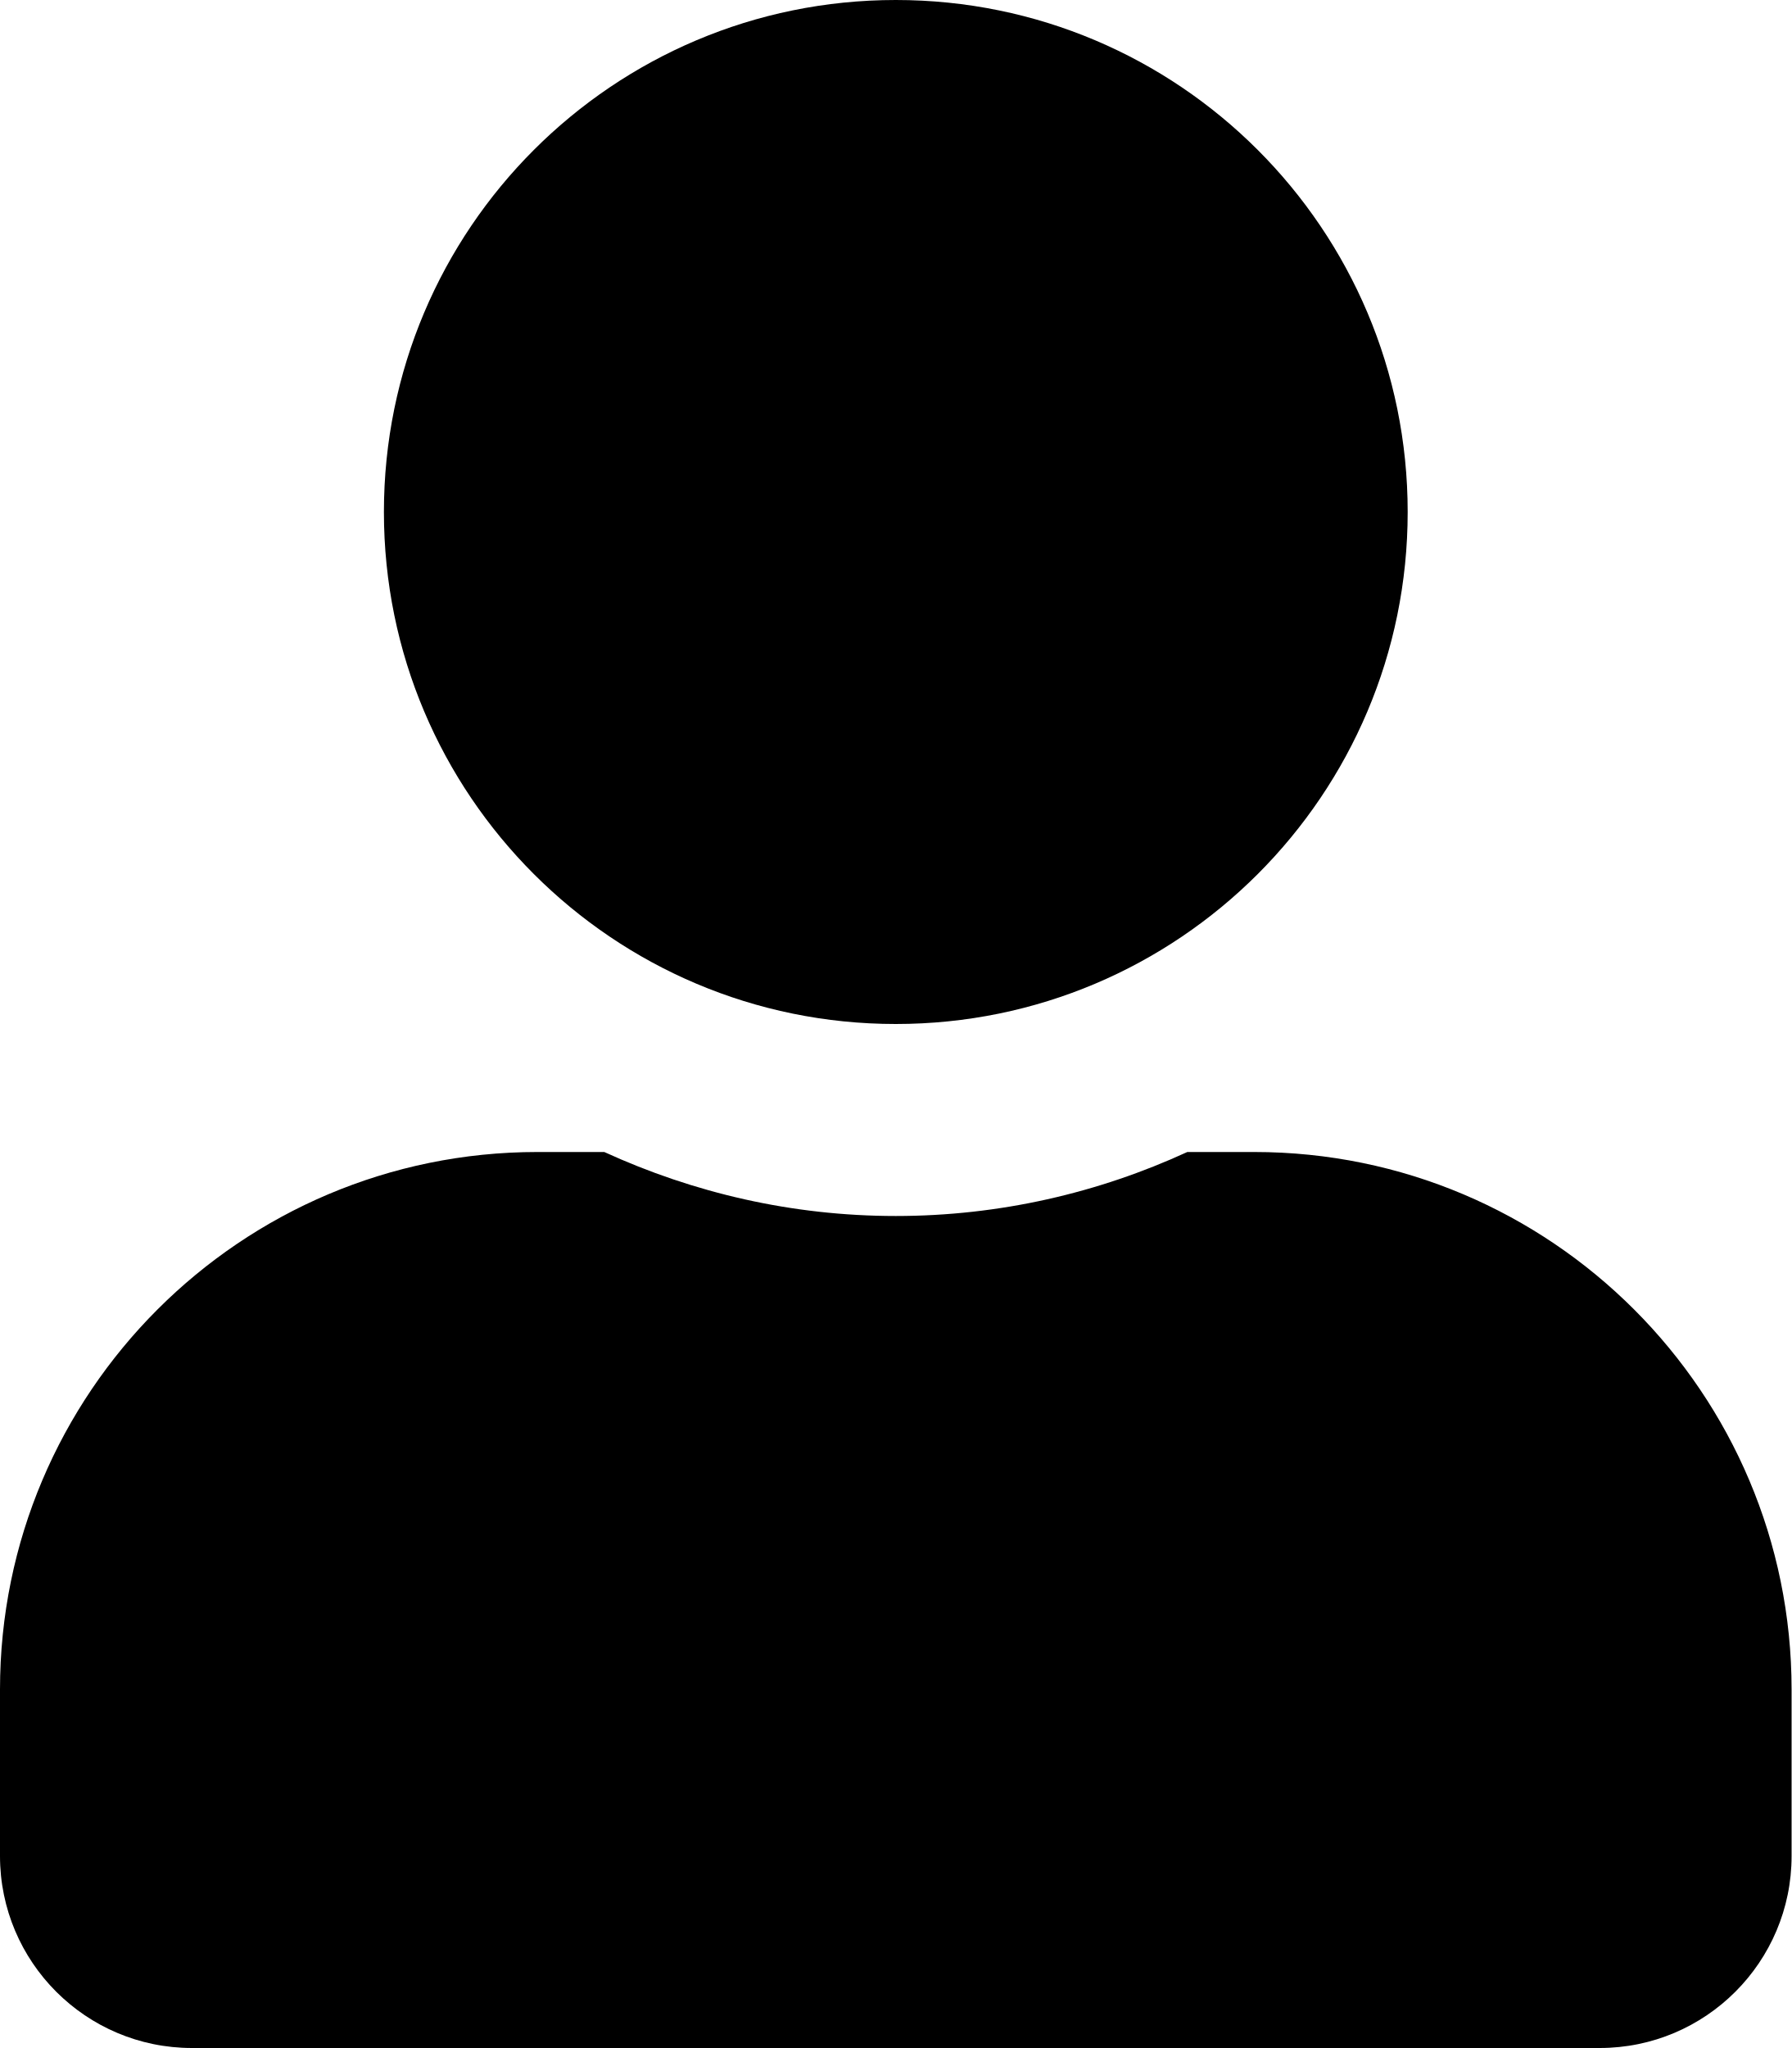
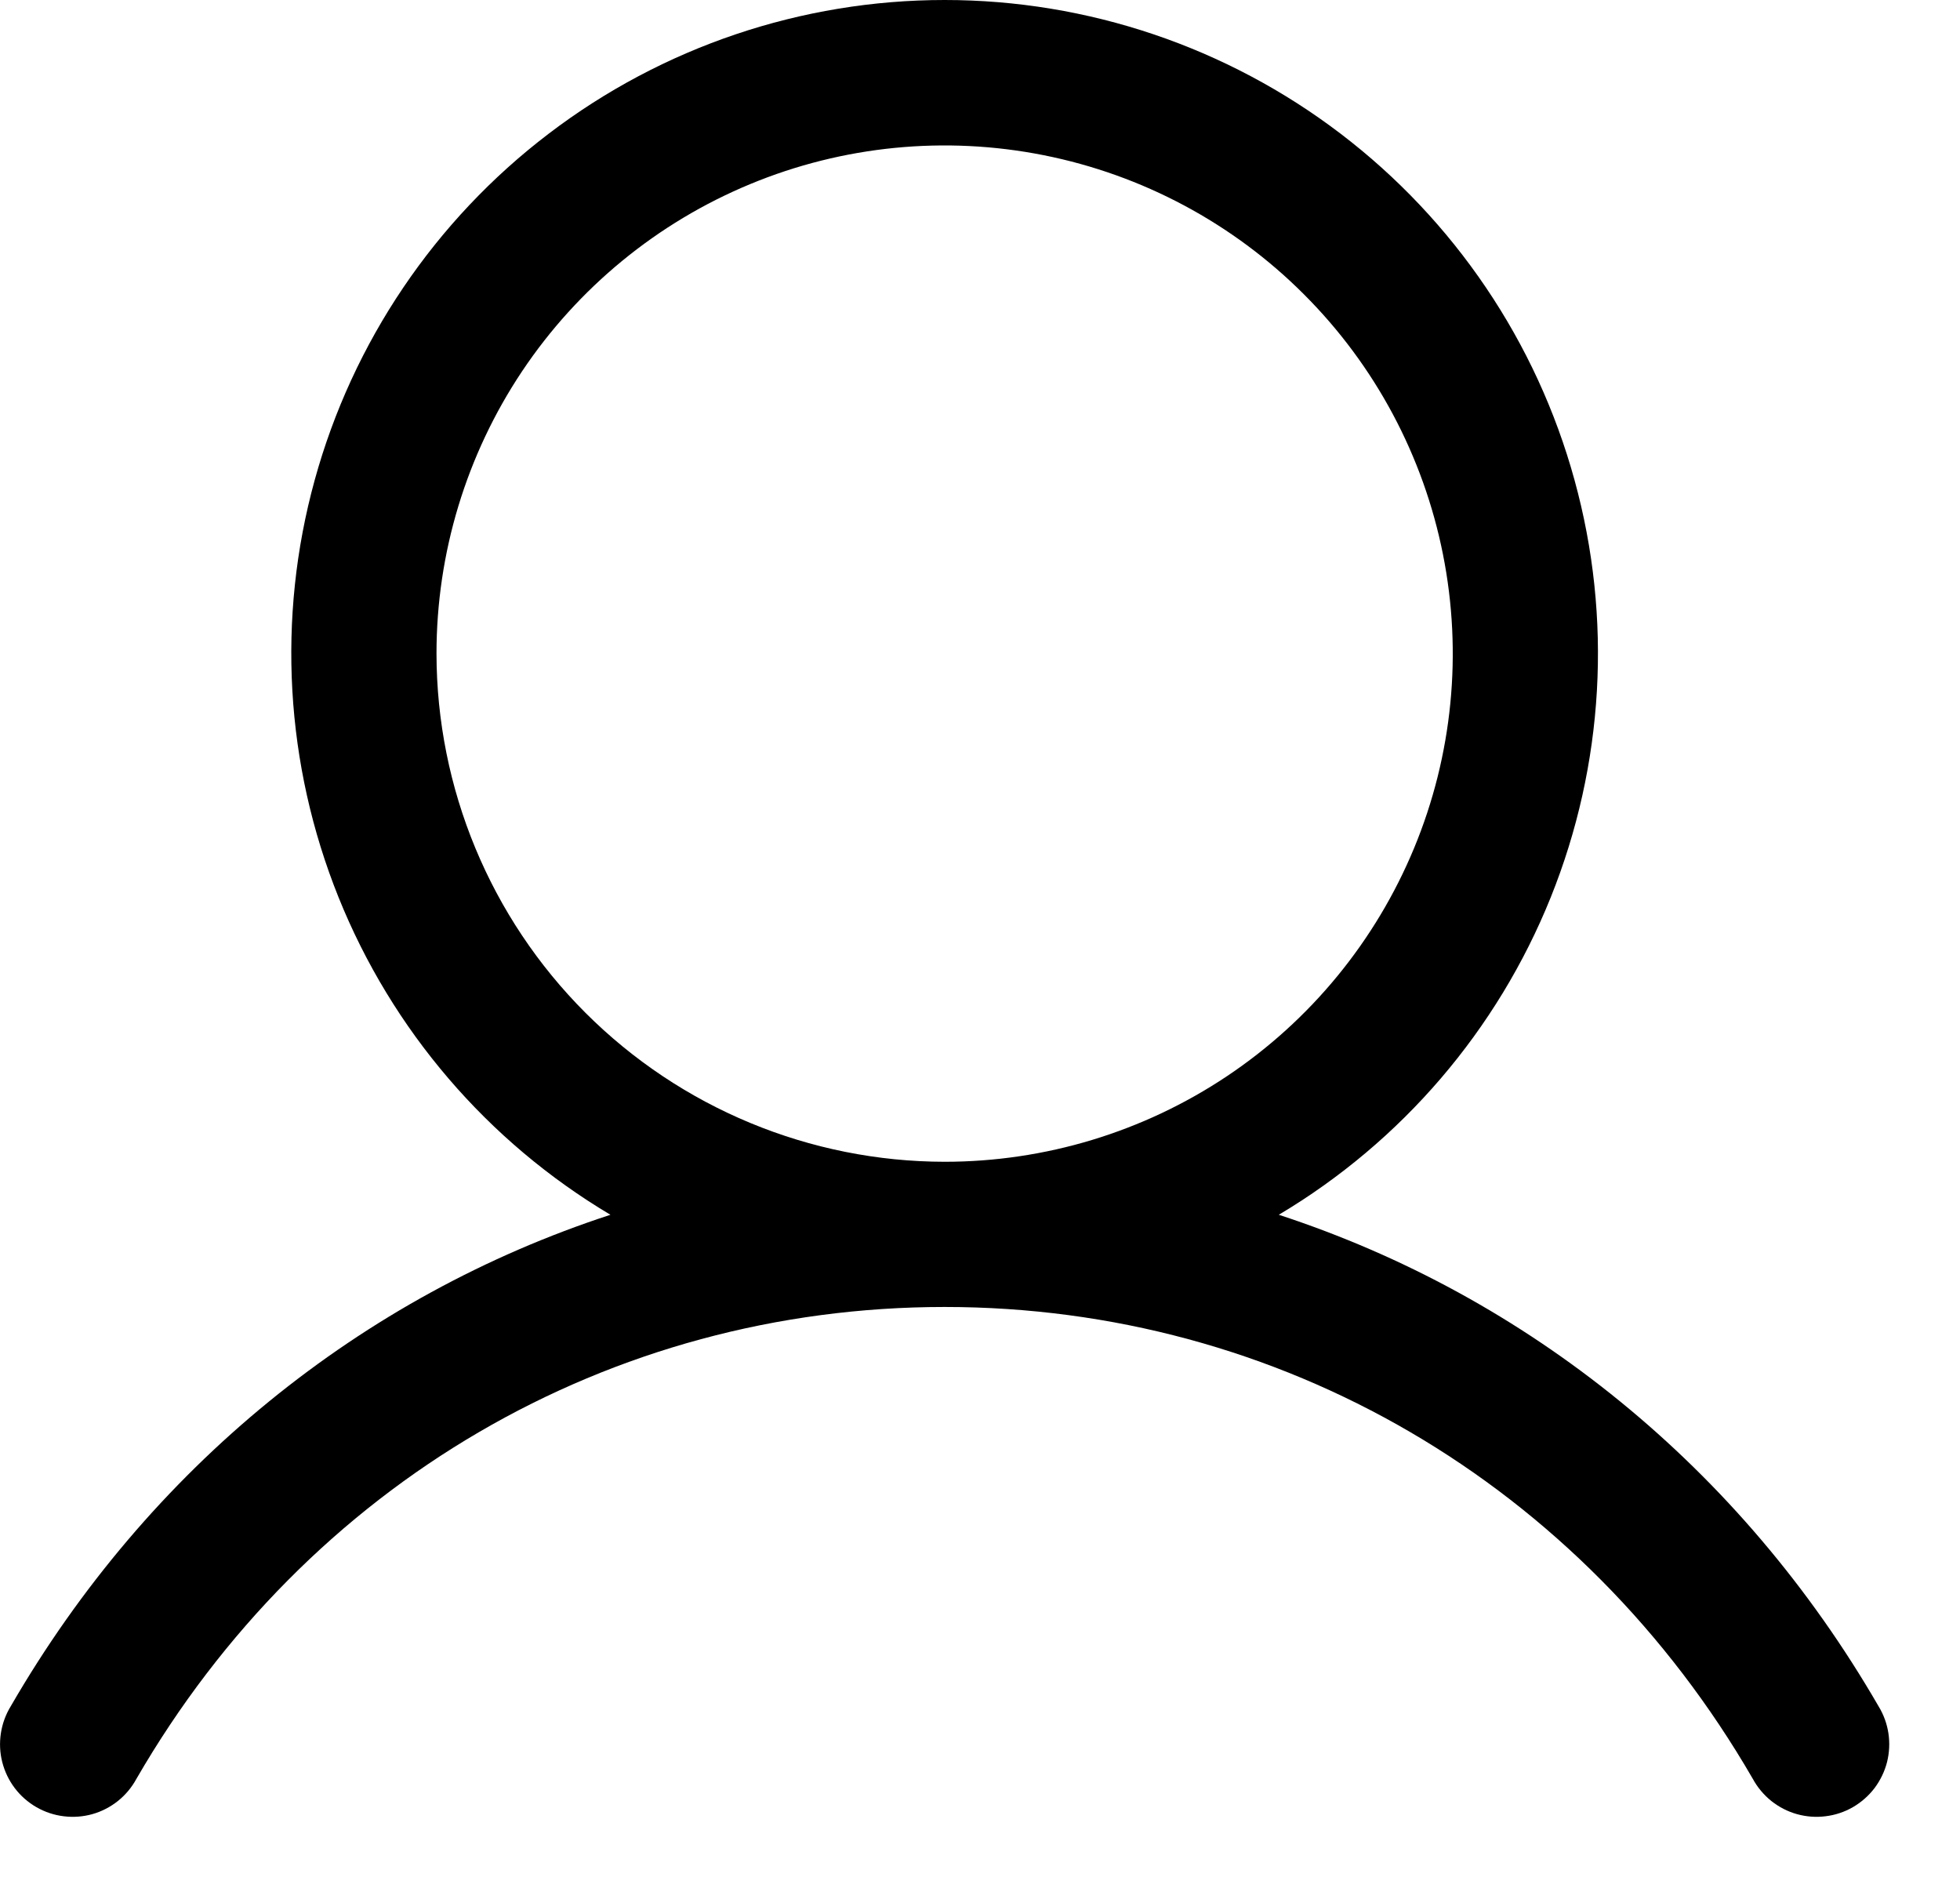
- <svg xmlns="http://www.w3.org/2000/svg" viewBox="0 0 448 512">
-   <path d="M224 256c70.7 0 128-57.3 128-128S294.7 0 224 0 96 57.3 96 128s57.3 128 128 128zm89.6 32h-16.7c-22.2 10.2-46.9 16-72.9 16s-50.6-5.8-72.9-16h-16.7C60.2 288 0 348.2 0 422.4V464c0 26.5 21.5 48 48 48h352c26.5 0 48-21.5 48-48v-41.6c0-74.2-60.2-134.4-134.4-134.4z" />
+ <svg xmlns="http://www.w3.org/2000/svg" width="27" height="26" viewBox="0 0 27 26">
+   <path d="M25.878 23.503C23.974 20.212 21.04 17.852 17.616 16.733C19.31 15.725 20.626 14.189 21.362 12.361C22.098 10.532 22.213 8.513 21.69 6.613C21.168 4.712 20.035 3.036 18.468 1.842C16.9 0.647 14.984 0 13.013 0C11.042 0 9.125 0.647 7.558 1.842C5.99 3.036 4.858 4.712 4.335 6.613C3.812 8.513 3.928 10.532 4.664 12.361C5.4 14.189 6.715 15.725 8.409 16.733C4.985 17.851 2.052 20.211 0.148 23.503C0.078 23.617 0.032 23.744 0.012 23.876C-0.008 24.008 -0.002 24.143 0.031 24.272C0.064 24.401 0.122 24.523 0.203 24.63C0.283 24.736 0.384 24.825 0.5 24.892C0.616 24.959 0.744 25.002 0.876 25.018C1.009 25.035 1.143 25.025 1.272 24.989C1.4 24.953 1.52 24.891 1.624 24.808C1.729 24.724 1.815 24.621 1.879 24.503C4.234 20.433 8.397 18.003 13.013 18.003C17.629 18.003 21.791 20.433 24.146 24.503C24.21 24.621 24.297 24.724 24.401 24.808C24.506 24.891 24.625 24.953 24.754 24.989C24.883 25.025 25.017 25.035 25.149 25.018C25.282 25.002 25.41 24.959 25.526 24.892C25.641 24.825 25.742 24.736 25.823 24.63C25.903 24.523 25.962 24.401 25.995 24.272C26.027 24.143 26.034 24.008 26.014 23.876C25.994 23.744 25.948 23.617 25.878 23.503ZM6.013 9.003C6.013 7.619 6.423 6.266 7.192 5.114C7.962 3.963 9.055 3.066 10.334 2.536C11.613 2.006 13.021 1.868 14.378 2.138C15.736 2.408 16.984 3.075 17.962 4.054C18.942 5.033 19.608 6.28 19.878 7.638C20.148 8.996 20.01 10.403 19.48 11.682C18.95 12.961 18.053 14.055 16.902 14.824C15.751 15.593 14.397 16.003 13.013 16.003C11.157 16.001 9.378 15.263 8.065 13.951C6.753 12.639 6.015 10.859 6.013 9.003Z" />
</svg>
